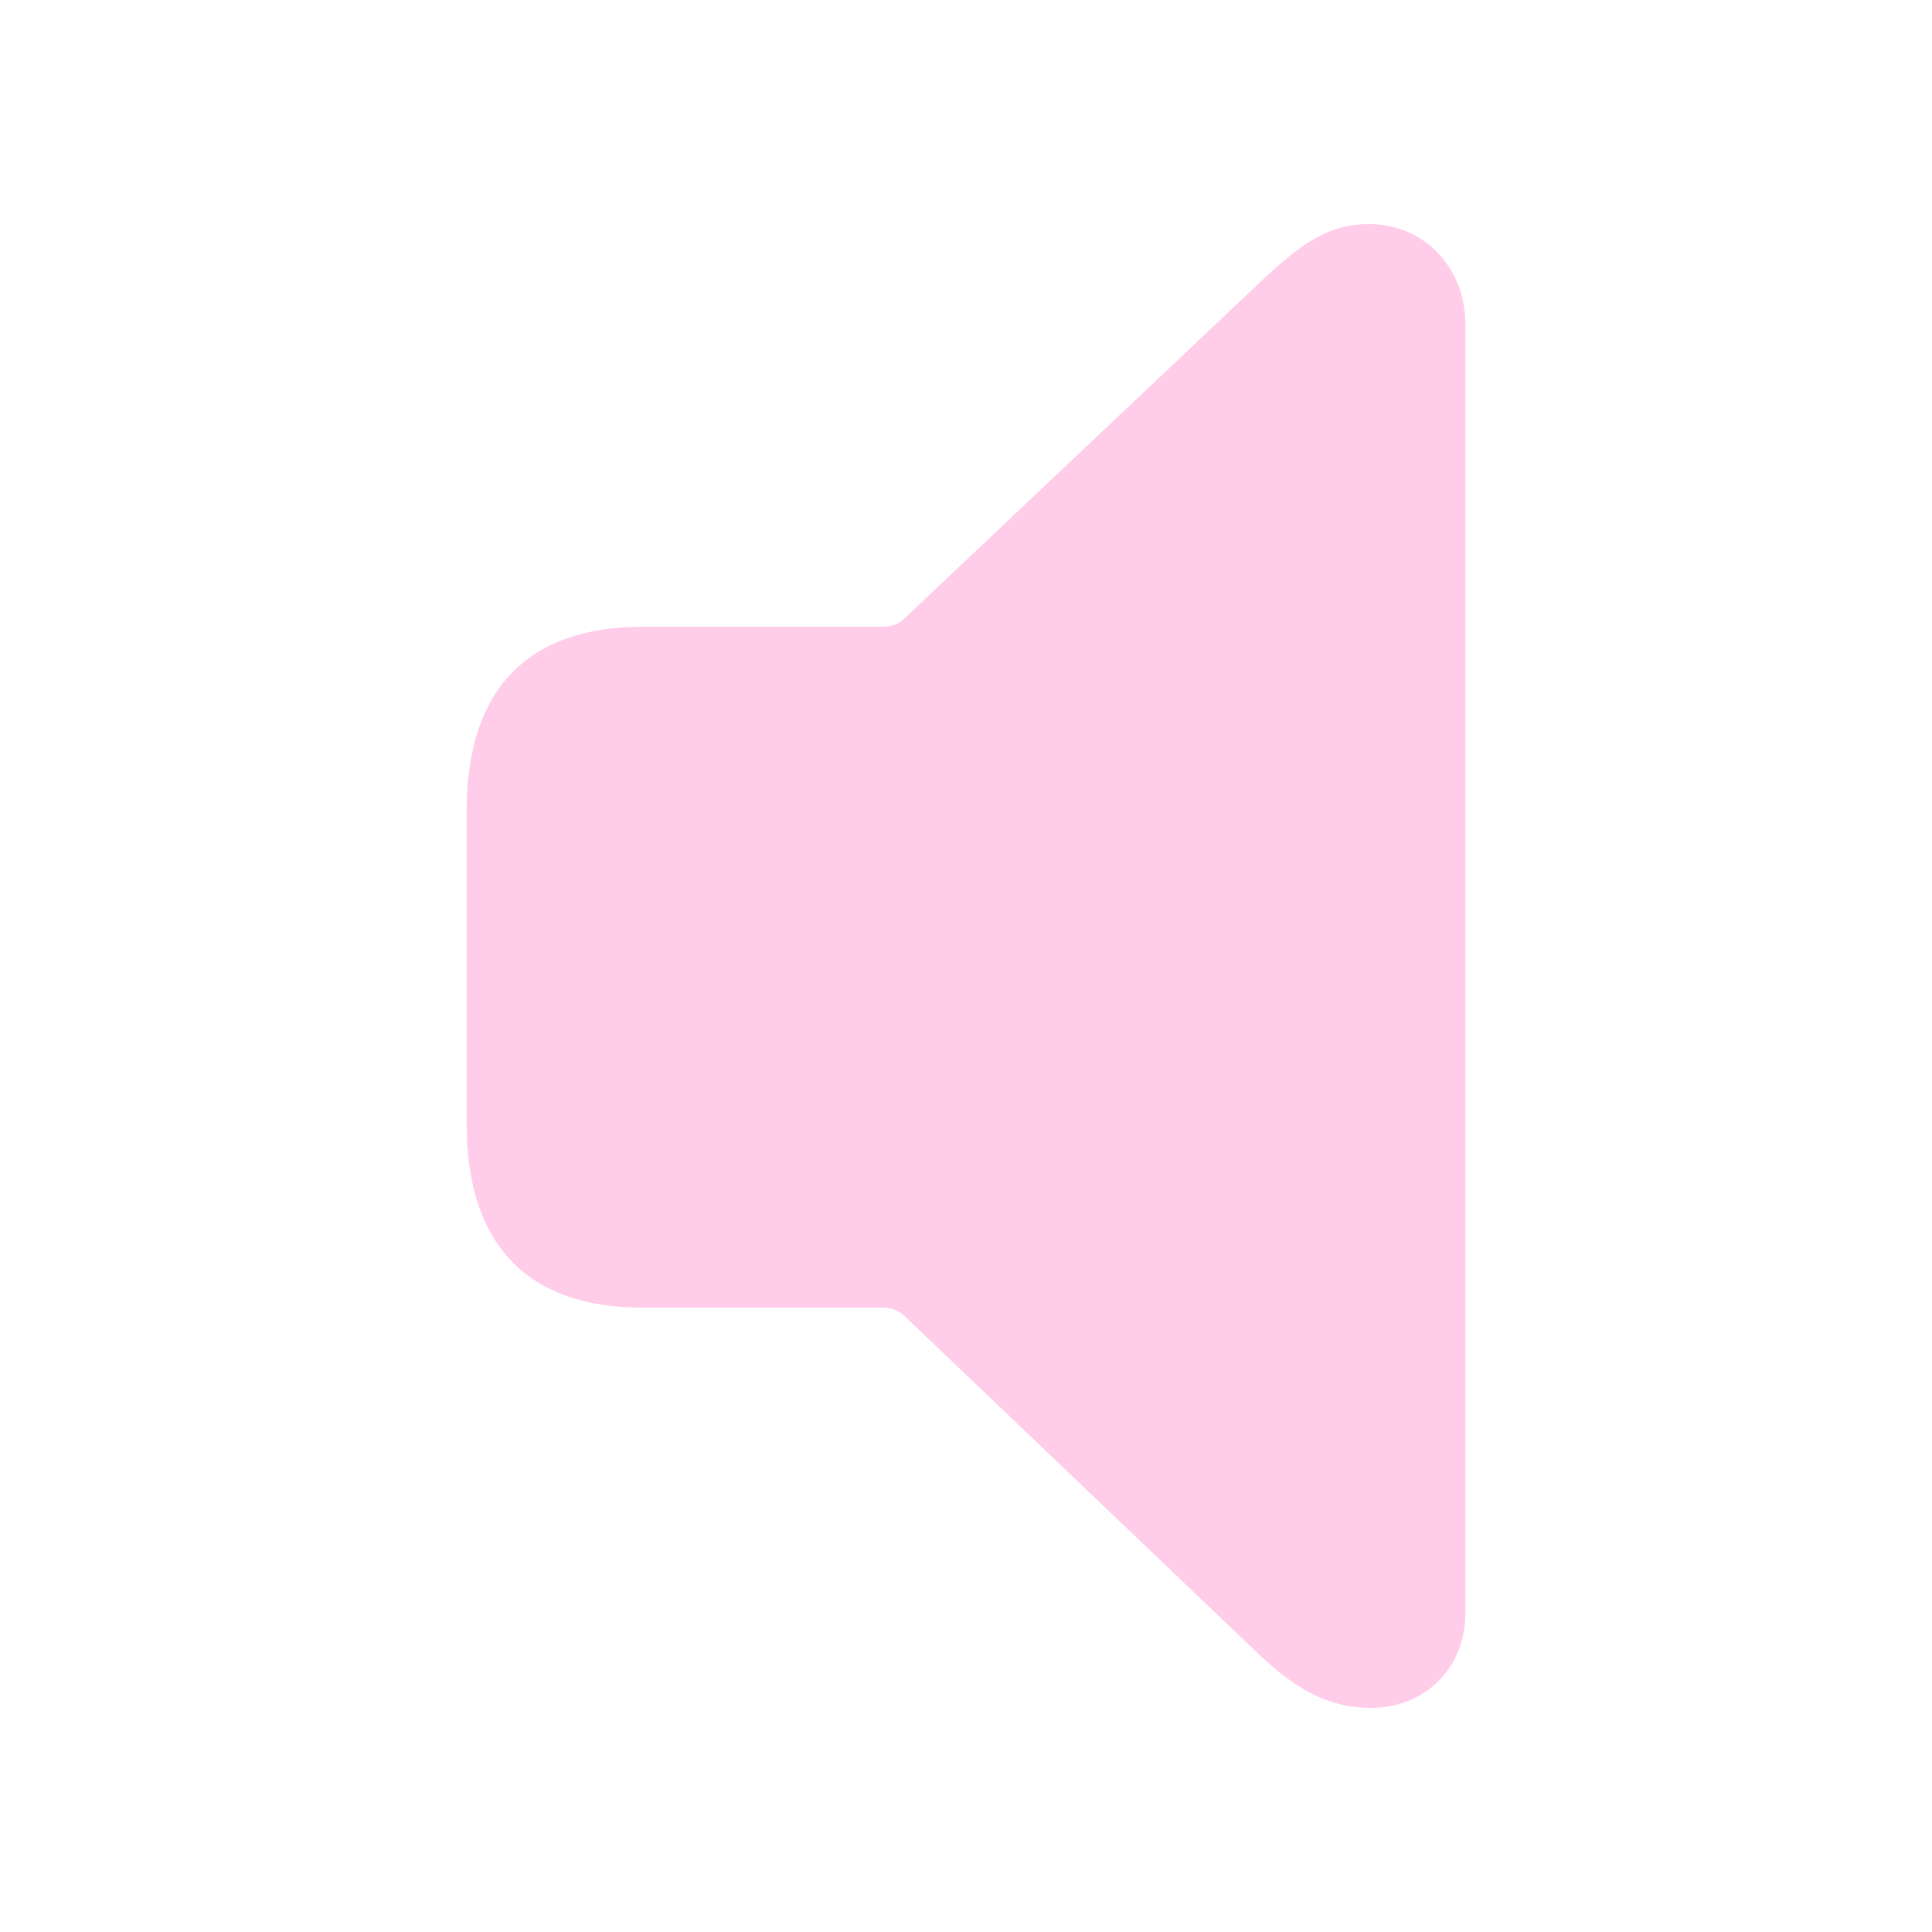
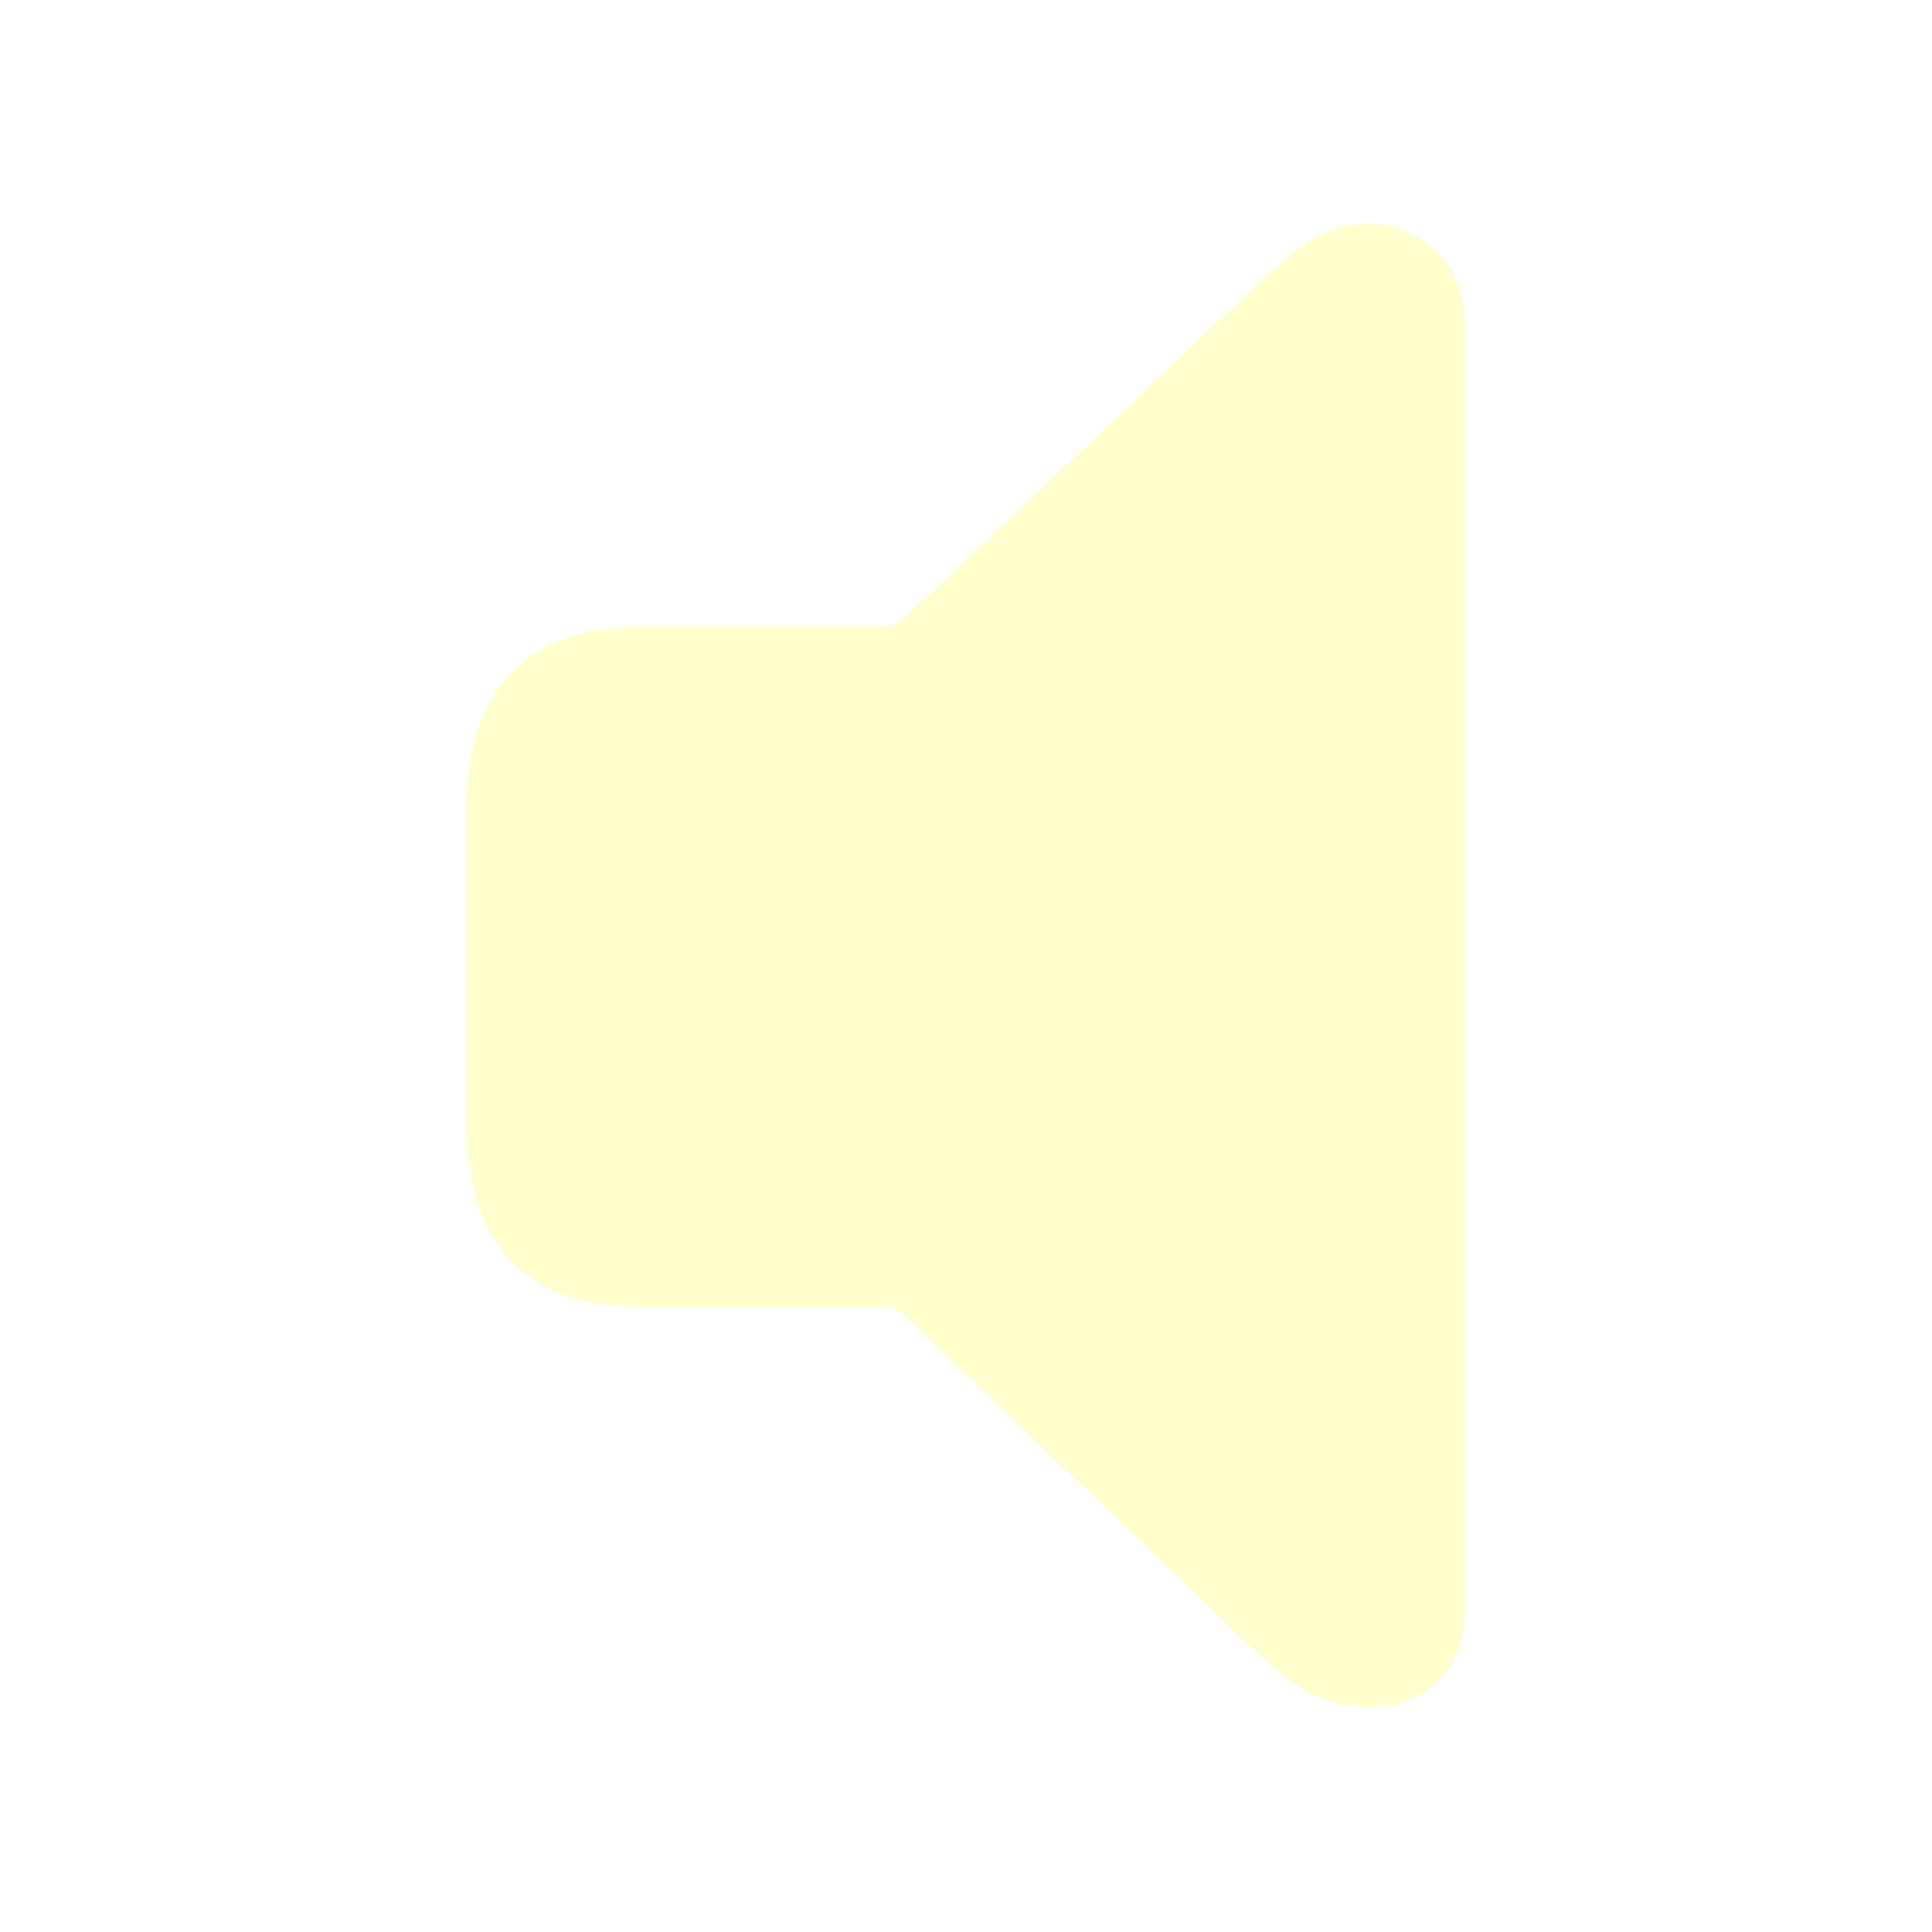
- <svg fill="#FFCCE9" width="120px" height="120px" viewBox="0 0 56 56">
+ <svg fill="#FFFECC" width="120px" height="120px" viewBox="0 0 56 56">
  <path d="M 39.73 49.504 C 41.324 49.504 42.473 48.332 42.473 46.762 L 42.473 9.379 C 42.473 7.809 41.324 6.496 39.684 6.496 C 38.535 6.496 37.762 7.012 36.52 8.184 L 26.184 17.957 C 26.02 18.098 25.809 18.168 25.574 18.168 L 18.613 18.168 C 15.309 18.168 13.527 19.973 13.527 23.488 L 13.527 32.582 C 13.527 36.098 15.309 37.902 18.613 37.902 L 25.574 37.902 C 25.809 37.902 26.02 37.973 26.184 38.113 L 36.52 47.98 C 37.645 49.035 38.582 49.504 39.73 49.504 Z" />
</svg>
